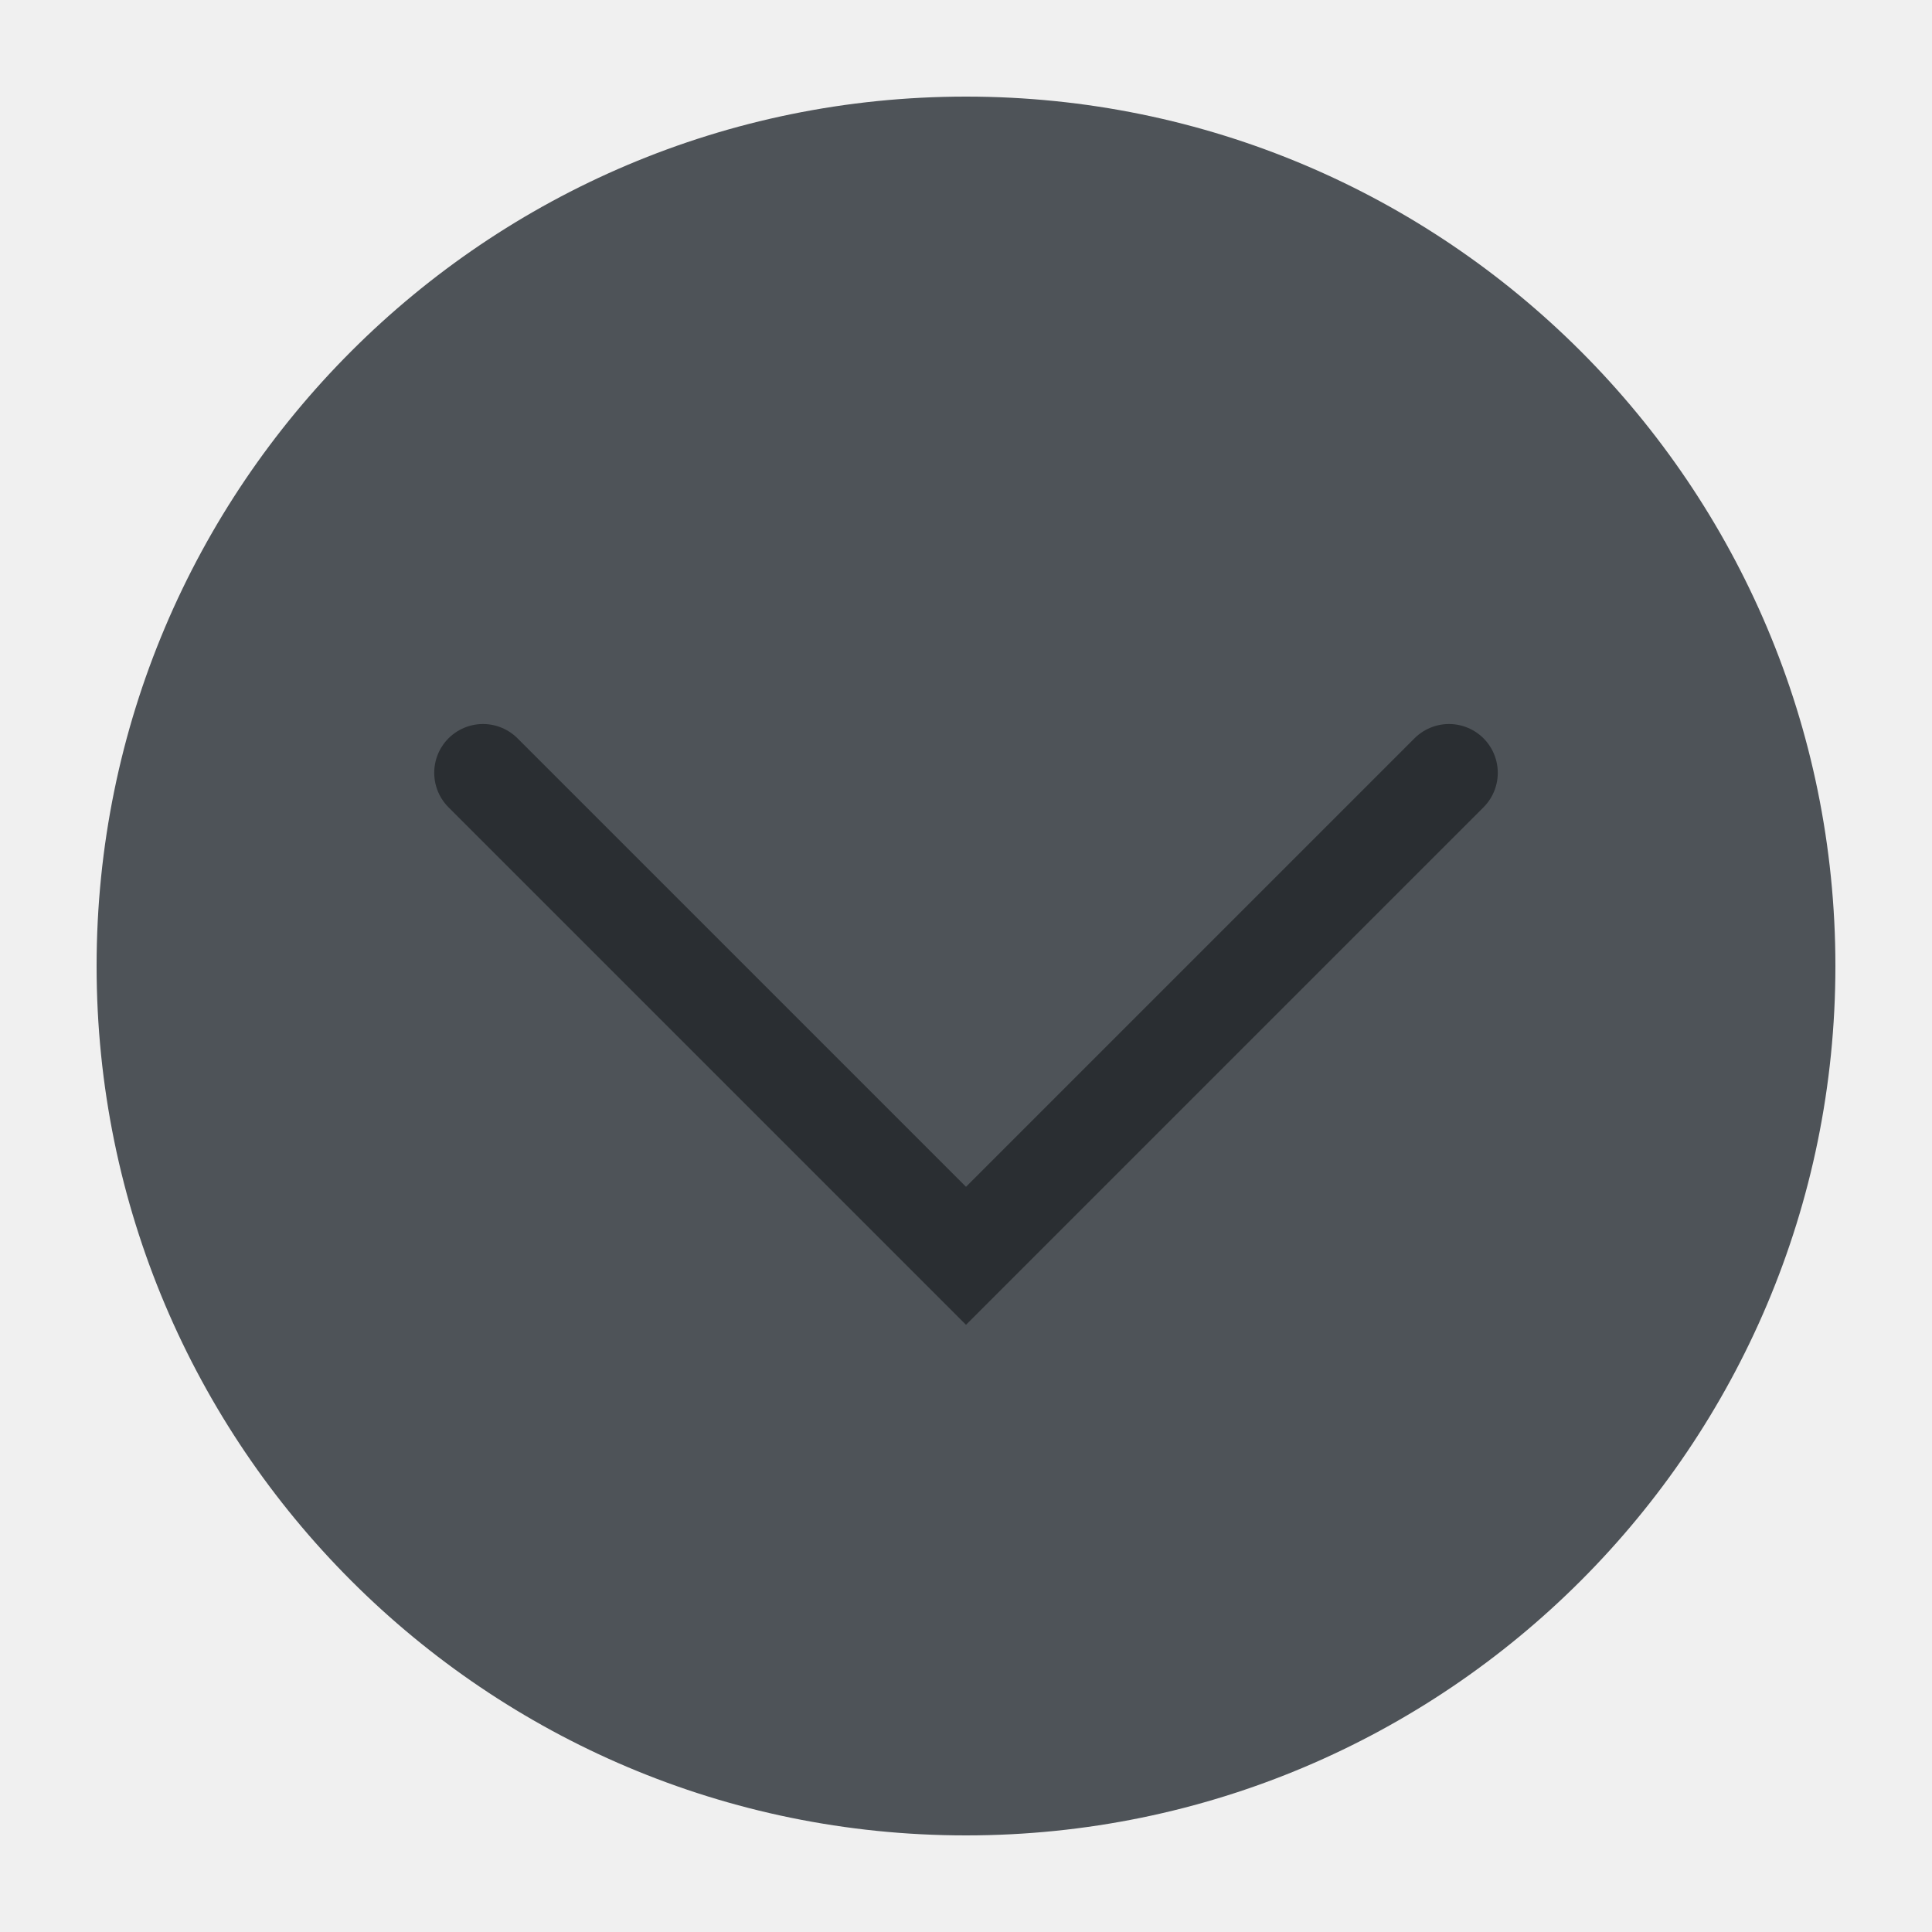
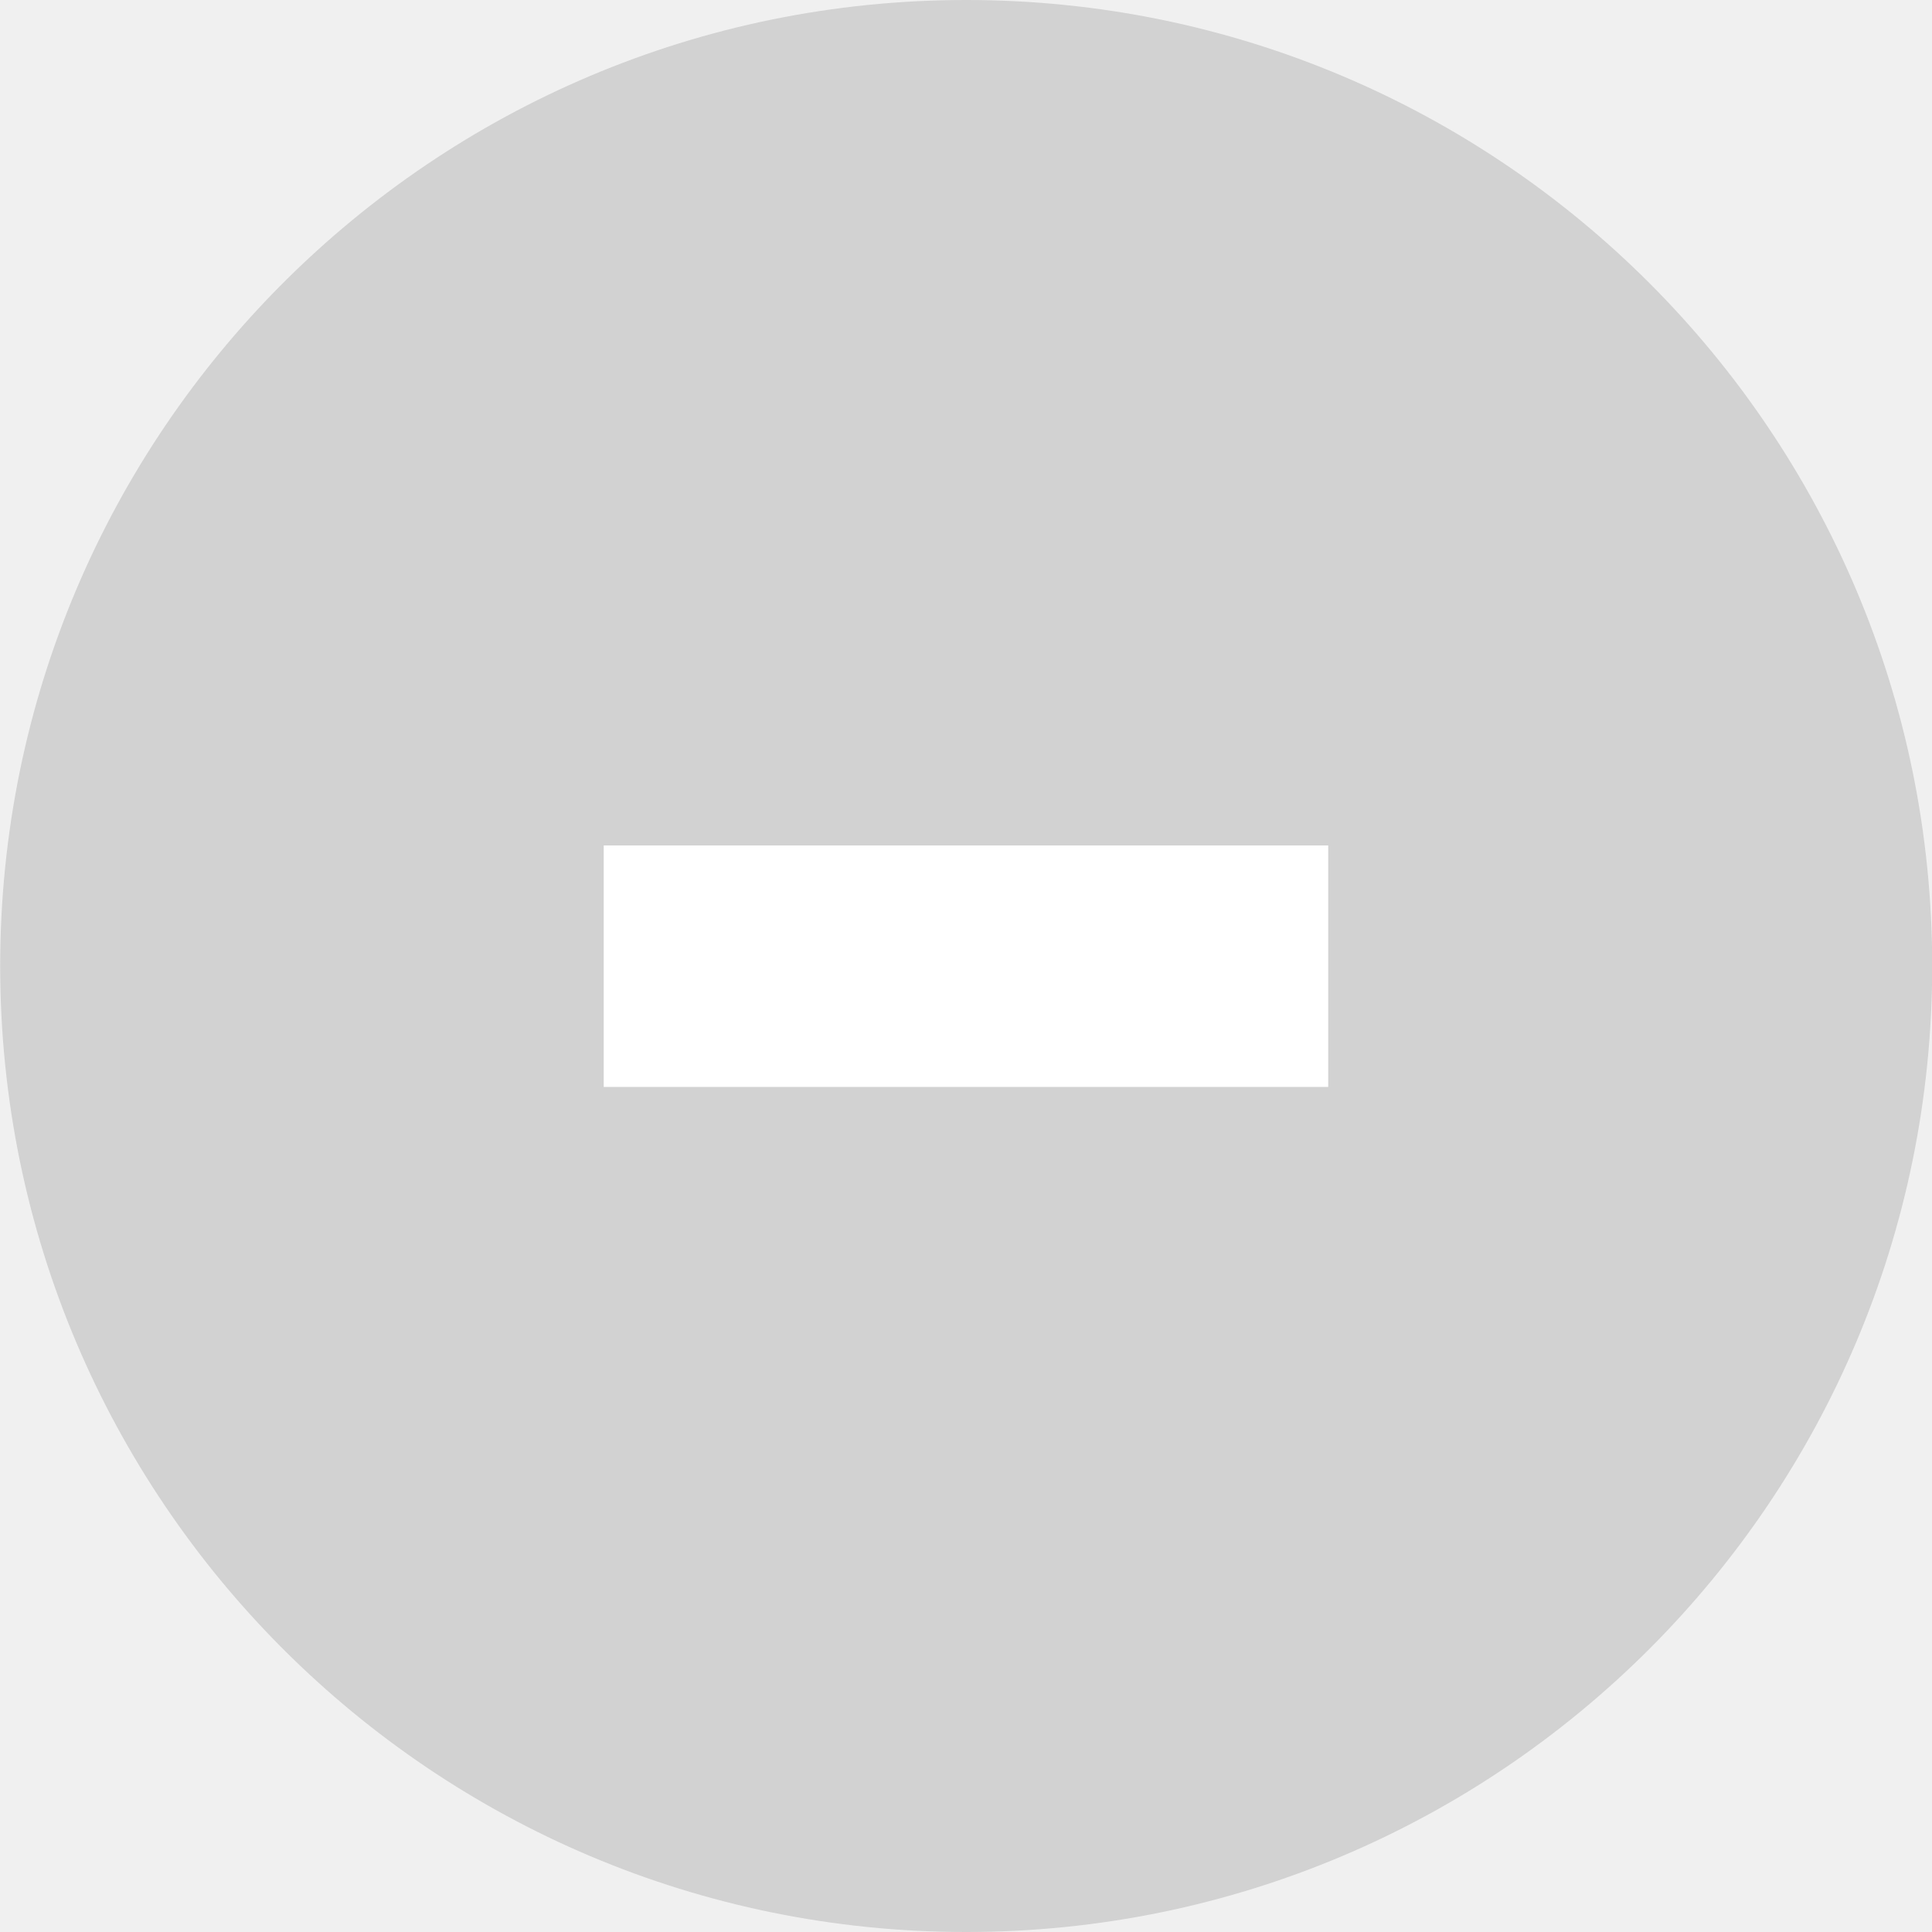
<svg xmlns="http://www.w3.org/2000/svg" viewBox="0 0 50 50" version="1.2" baseProfile="tiny">
  <defs>
</defs>
  <g fill="none" stroke="black" stroke-width="1" fill-rule="evenodd" stroke-linecap="square" stroke-linejoin="bevel">
-     <g fill="#4e5358" fill-opacity="1" stroke="none" transform="matrix(2.5,0,0,2.5,2.5,2.5)" font-family="Noto Sans" font-size="10" font-weight="400" font-style="normal">
-       <circle cx="9" cy="9" r="9" />
+     <g fill="#b3b3b3" fill-opacity="1" stroke="none" transform="matrix(3.125,0,0,3.125,-3953.12,-771.875)" font-family="Noto Sans" font-size="10" font-weight="400" font-style="normal" opacity="0.5">
+       <circle cx="1273" cy="255" r="8" />
    </g>
-     <g fill="none" stroke="#2a2e32" stroke-opacity="1" stroke-width="1.01" stroke-linecap="round" stroke-linejoin="miter" stroke-miterlimit="2" transform="matrix(2.5,0,0,2.5,2.5,2.5)" font-family="Noto Sans" font-size="10" font-weight="400" font-style="normal">
-       <polyline fill="none" vector-effect="none" points="4,7 9,12 14,7 " />
+     <g fill="#ffffff" fill-opacity="1" stroke="none" transform="matrix(3.125,0,0,3.125,-253.126,-3021.87)" font-family="Noto Sans" font-size="12" font-weight="400" font-style="normal">
+       <path vector-effect="none" fill-rule="nonzero" d="M86,974 L86,976 L92,976 L92,974 L86,974" />
+     </g>
+     <g fill="none" stroke="none" transform="matrix(3.125,0,0,3.125,-1512.5,580.118)" font-family="Noto Sans" font-size="10" font-weight="400" font-style="normal">
+       <rect x="484" y="-185.638" width="16" height="16" />
    </g>
    <g fill="none" stroke="#000000" stroke-opacity="1" stroke-width="1" stroke-linecap="square" stroke-linejoin="bevel" transform="matrix(1,0,0,1,0,0)" font-family="Noto Sans" font-size="10" font-weight="400" font-style="normal">
</g>
  </g>
</svg>
